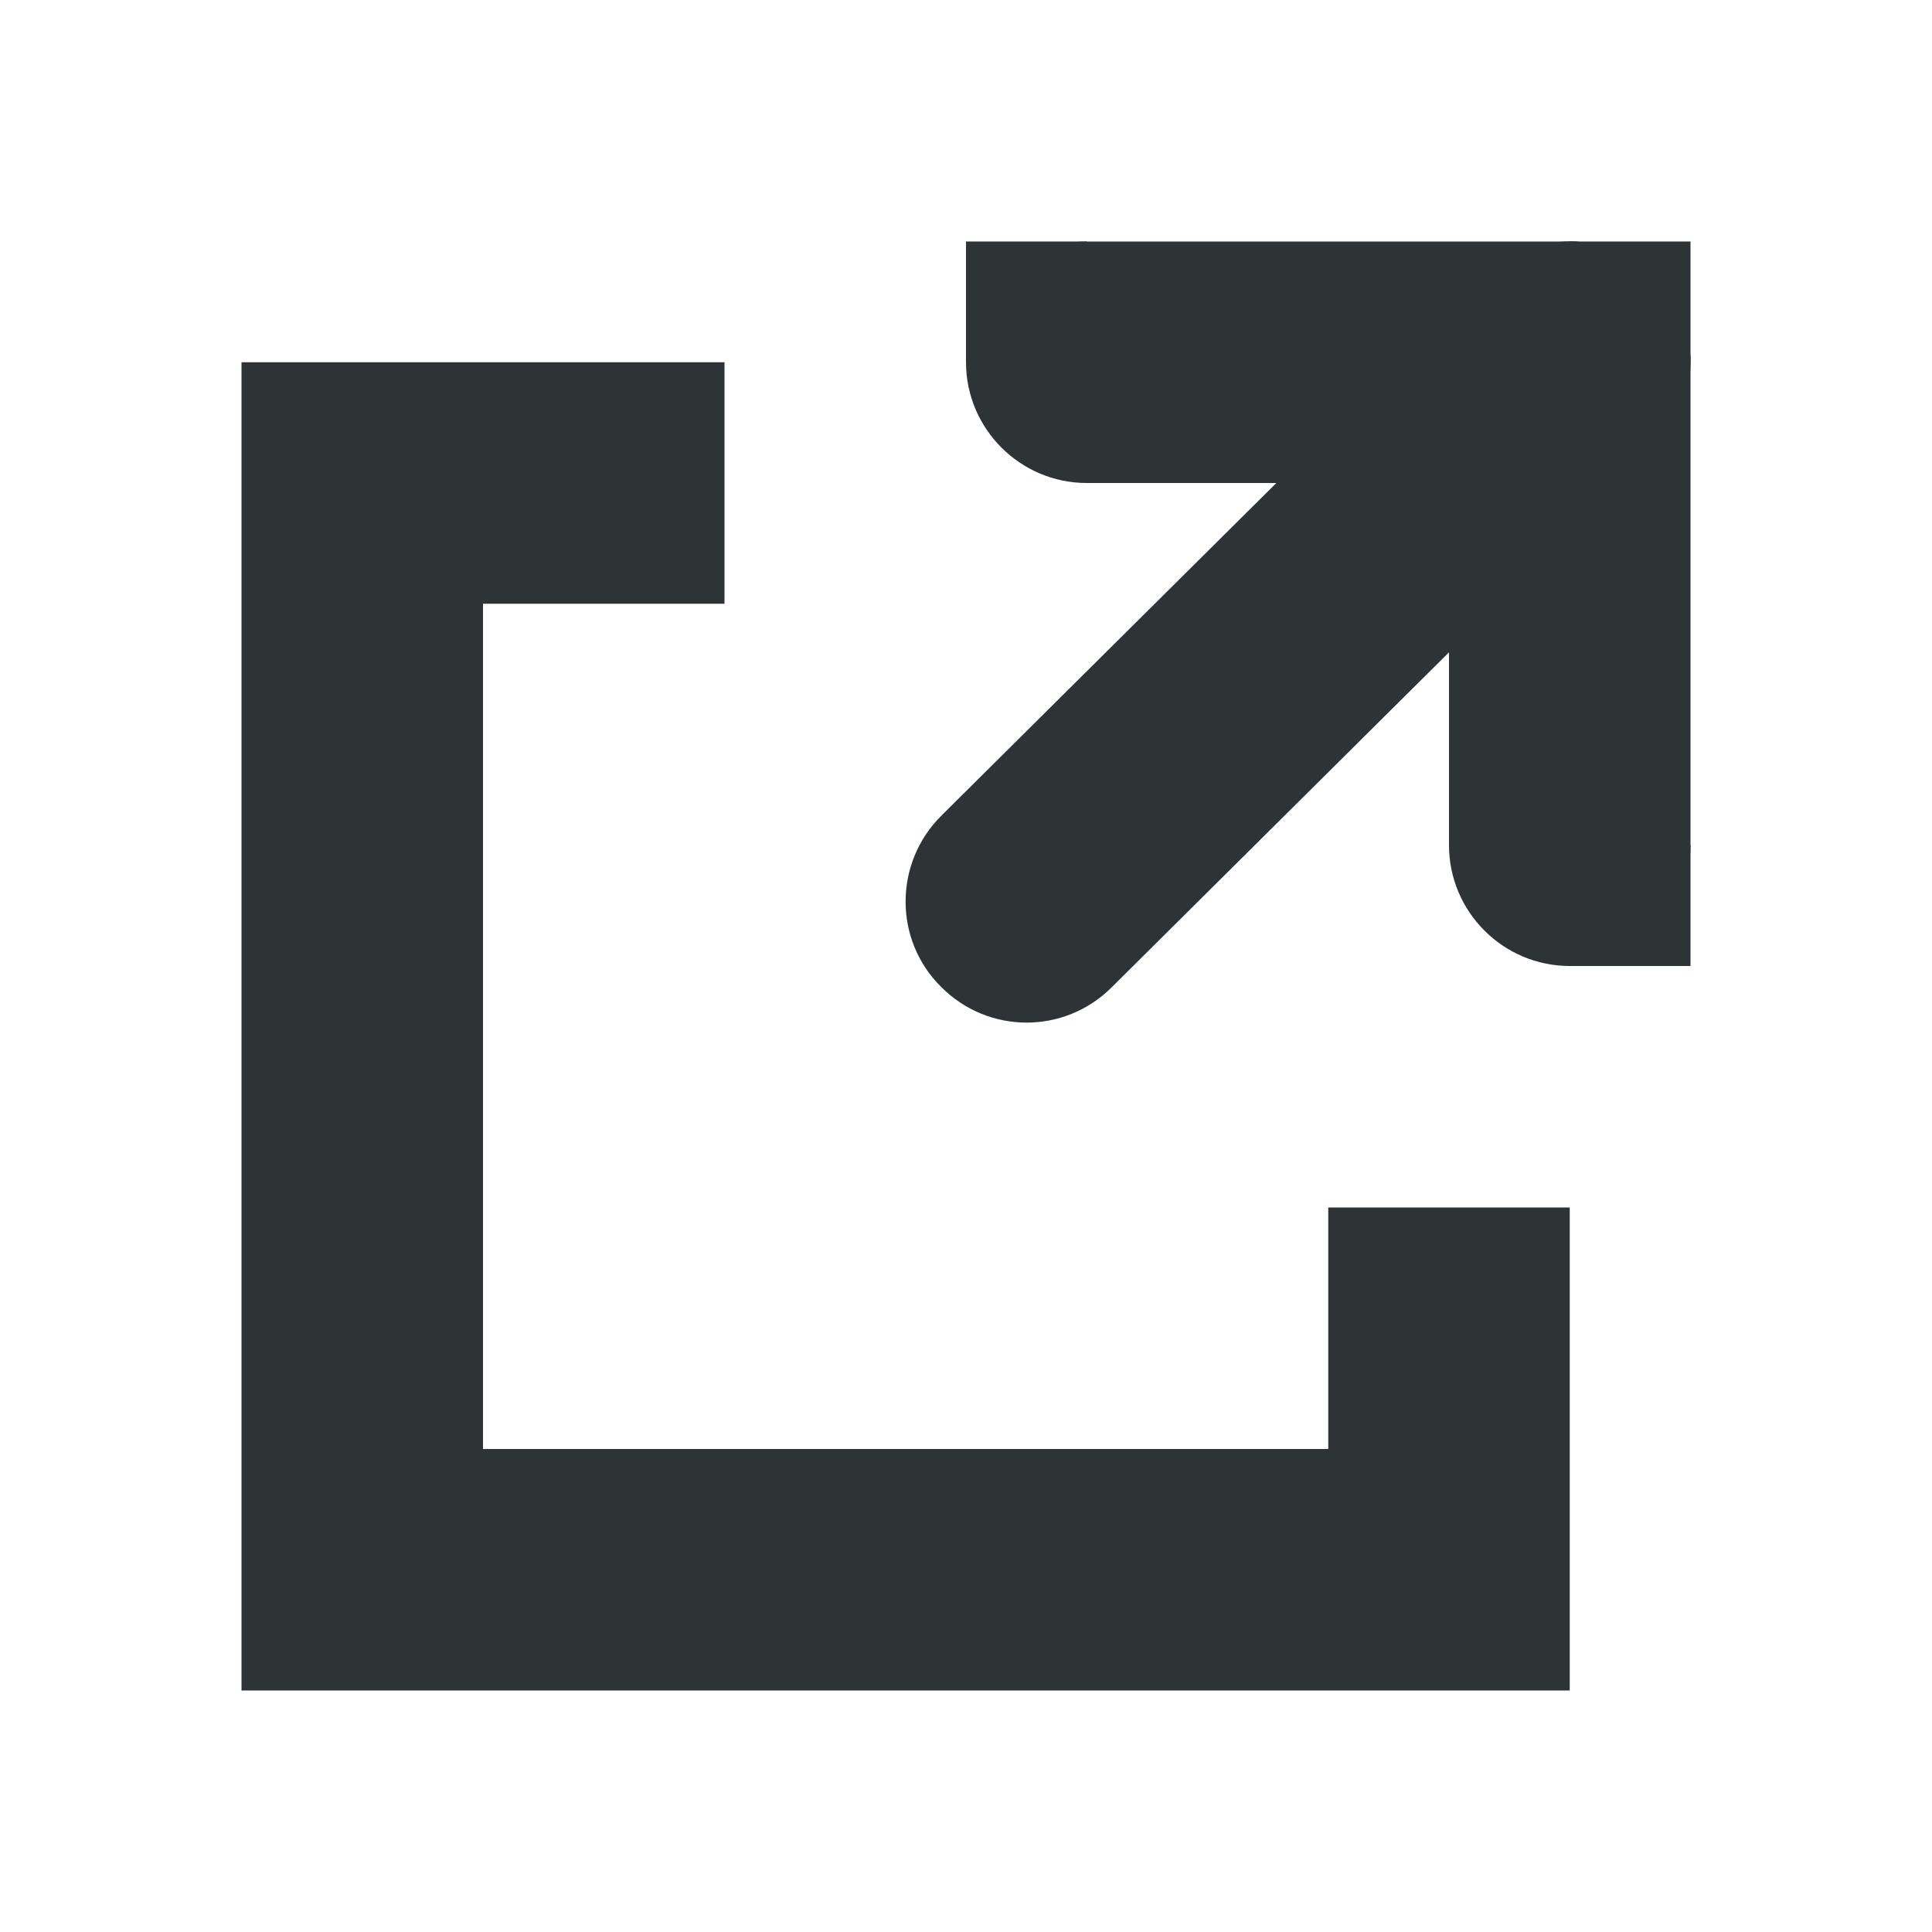
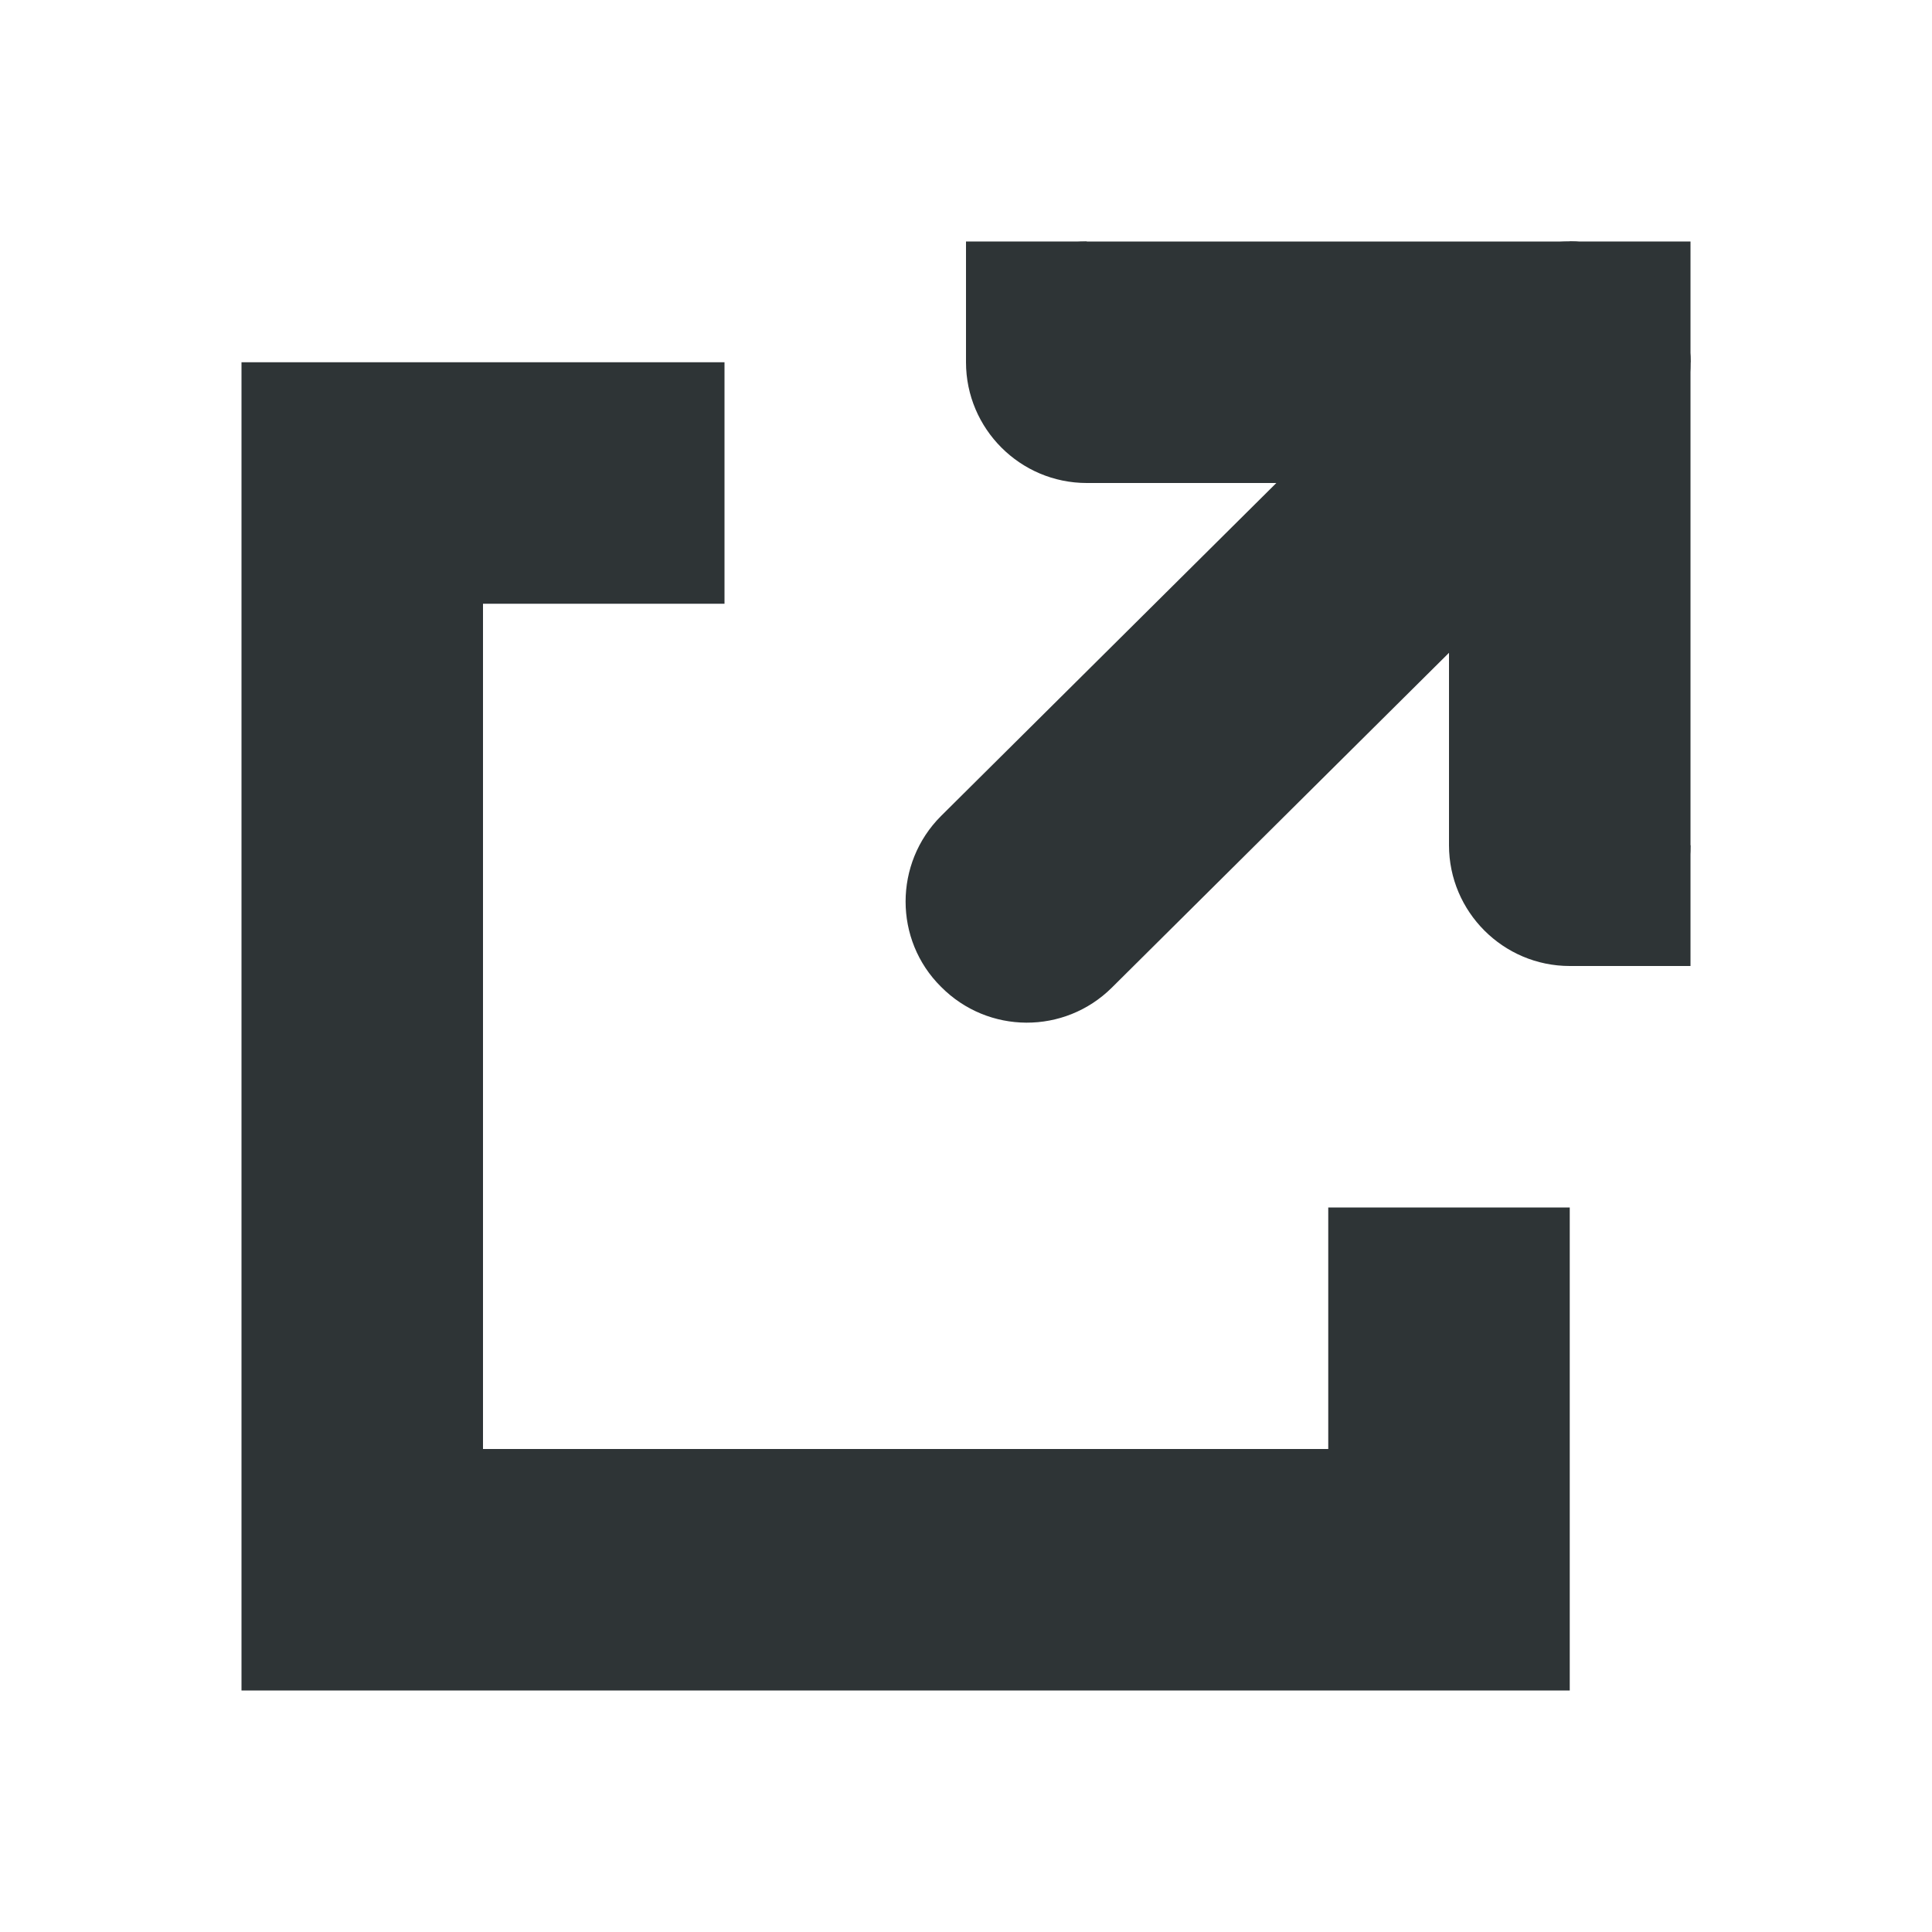
<svg xmlns="http://www.w3.org/2000/svg" height="16px" viewBox="0 0 16 16" width="16px">
-   <filter id="a" height="100%" width="100%" x="0%" y="0%">
-     <feColorMatrix in="SourceGraphic" type="matrix" values="0 0 0 0 1 0 0 0 0 1 0 0 0 0 1 0 0 0 1 0" />
-   </filter>
-   <mask id="b">
-     <g filter="url(#a)">
-       <path d="m 0 0 h 16 v 16 h -16 z" fill-opacity="0.3" />
-     </g>
-   </mask>
-   <clipPath id="c">
-     <path d="m 0 0 h 1600 v 1200 h -1600 z" />
-   </clipPath>
-   <mask id="d">
-     <g filter="url(#a)">
-       <path d="m 0 0 h 16 v 16 h -16 z" fill-opacity="0.05" />
-     </g>
-   </mask>
-   <clipPath id="e">
-     <path d="m 0 0 h 1600 v 1200 h -1600 z" />
-   </clipPath>
-   <mask id="f">
-     <g filter="url(#a)">
-       <path d="m 0 0 h 16 v 16 h -16 z" fill-opacity="0.05" />
-     </g>
-   </mask>
-   <clipPath id="g">
-     <path d="m 0 0 h 1600 v 1200 h -1600 z" />
-   </clipPath>
-   <mask id="h">
-     <g filter="url(#a)">
-       <path d="m 0 0 h 16 v 16 h -16 z" fill-opacity="0.05" />
-     </g>
-   </mask>
-   <clipPath id="i">
-     <path d="m 0 0 h 1600 v 1200 h -1600 z" />
-   </clipPath>
-   <mask id="j">
-     <g filter="url(#a)">
-       <path d="m 0 0 h 16 v 16 h -16 z" fill-opacity="0.05" />
-     </g>
-   </mask>
-   <clipPath id="k">
-     <path d="m 0 0 h 1600 v 1200 h -1600 z" />
-   </clipPath>
-   <mask id="l">
-     <g filter="url(#a)">
-       <path d="m 0 0 h 16 v 16 h -16 z" fill-opacity="0.05" />
-     </g>
-   </mask>
-   <clipPath id="m">
-     <path d="m 0 0 h 1600 v 1200 h -1600 z" />
-   </clipPath>
-   <mask id="n">
-     <g filter="url(#a)">
-       <path d="m 0 0 h 16 v 16 h -16 z" fill-opacity="0.05" />
-     </g>
-   </mask>
-   <clipPath id="o">
-     <path d="m 0 0 h 1600 v 1200 h -1600 z" />
-   </clipPath>
-   <mask id="p">
-     <g filter="url(#a)">
-       <path d="m 0 0 h 16 v 16 h -16 z" fill-opacity="0.3" />
-     </g>
-   </mask>
-   <clipPath id="q">
-     <path d="m 0 0 h 1600 v 1200 h -1600 z" />
-   </clipPath>
-   <mask id="r">
-     <g filter="url(#a)">
-       <path d="m 0 0 h 16 v 16 h -16 z" fill-opacity="0.5" />
-     </g>
-   </mask>
-   <clipPath id="s">
-     <path d="m 0 0 h 1600 v 1200 h -1600 z" />
-   </clipPath>
  <g fill="#2e3436">
    <path d="m 2 3 v 11 h 11 v -4 h -2 v 2 h -7 v -7 h 2 v -2 z m 0 0" />
    <path d="m 9 2 c -0.551 0 -1 0.449 -1 1 s 0.449 1 1 1 h 3 v 3 c 0 0.551 0.449 1 1 1 s 1 -0.449 1 -1 v -4 c 0 -0.551 -0.449 -1 -1 -1 z m 0 0" />
    <path d="m 13 2 h 1 v 1 h -1 z m 0 0" />
-     <path d="m 12.293 2.289 l -4.5 4.469 c -0.391 0.391 -0.391 1.027 0 1.414 c 0.391 0.395 1.023 0.395 1.414 0.004 l 4.5 -4.469 c 0.391 -0.387 0.391 -1.023 0 -1.414 c -0.387 -0.391 -1.02 -0.391 -1.414 -0.004 z m 0 0" />
+     <path d="m 12.293 2.289 l -4.5 4.469 c -0.391 0.391 -0.391 1.027 0 1.414 c 0.391 0.395 1.023 0.395 1.414 0.008 l 4.5 -4.469 c 0.391 -0.391 0.391 -1.027 0 -1.414 c -0.387 -0.395 -1.02 -0.395 -1.414 -0.008 z m 0 0" />
    <path d="m 13 7 h 1 v 1 h -1 z m 0 0" />
    <path d="m 8 2 h 1 v 1 h -1 z m 0 0" />
  </g>
-   <g clip-path="url(#c)" mask="url(#b)" transform="matrix(1 0 0 1 -720 -624)">
-     <path d="m 562.461 212.059 h 10.449 c -1.184 0.492 -1.297 2.461 0 3 h -10.449 z m 0 0" fill="#2e3436" />
-   </g>
-   <g clip-path="url(#e)" mask="url(#d)" transform="matrix(1 0 0 1 -720 -624)">
-     <path d="m 16 748 h 1 v 1 h -1 z m 0 0" fill="#2e3436" fill-rule="evenodd" />
-   </g>
-   <g clip-path="url(#g)" mask="url(#f)" transform="matrix(1 0 0 1 -720 -624)">
-     <path d="m 17 747 h 1 v 1 h -1 z m 0 0" fill="#2e3436" fill-rule="evenodd" />
-   </g>
-   <g clip-path="url(#i)" mask="url(#h)" transform="matrix(1 0 0 1 -720 -624)">
-     <path d="m 18 750 h 1 v 1 h -1 z m 0 0" fill="#2e3436" fill-rule="evenodd" />
-   </g>
-   <g clip-path="url(#k)" mask="url(#j)" transform="matrix(1 0 0 1 -720 -624)">
-     <path d="m 16 750 h 1 v 1 h -1 z m 0 0" fill="#2e3436" fill-rule="evenodd" />
-   </g>
-   <g clip-path="url(#m)" mask="url(#l)" transform="matrix(1 0 0 1 -720 -624)">
-     <path d="m 17 751 h 1 v 1 h -1 z m 0 0" fill="#2e3436" fill-rule="evenodd" />
-   </g>
-   <g clip-path="url(#o)" mask="url(#n)" transform="matrix(1 0 0 1 -720 -624)">
-     <path d="m 19 751 h 1 v 1 h -1 z m 0 0" fill="#2e3436" fill-rule="evenodd" />
-   </g>
-   <g clip-path="url(#q)" mask="url(#p)" transform="matrix(1 0 0 1 -720 -624)">
-     <path d="m 136 776 v 7 h 7 v -7 z m 0 0" fill="#2e3436" />
-   </g>
-   <g clip-path="url(#s)" mask="url(#r)" transform="matrix(1 0 0 1 -720 -624)">
-     <path d="m 219 758 h 3 v 12 h -3 z m 0 0" fill="#2e3436" />
-   </g>
</svg>
